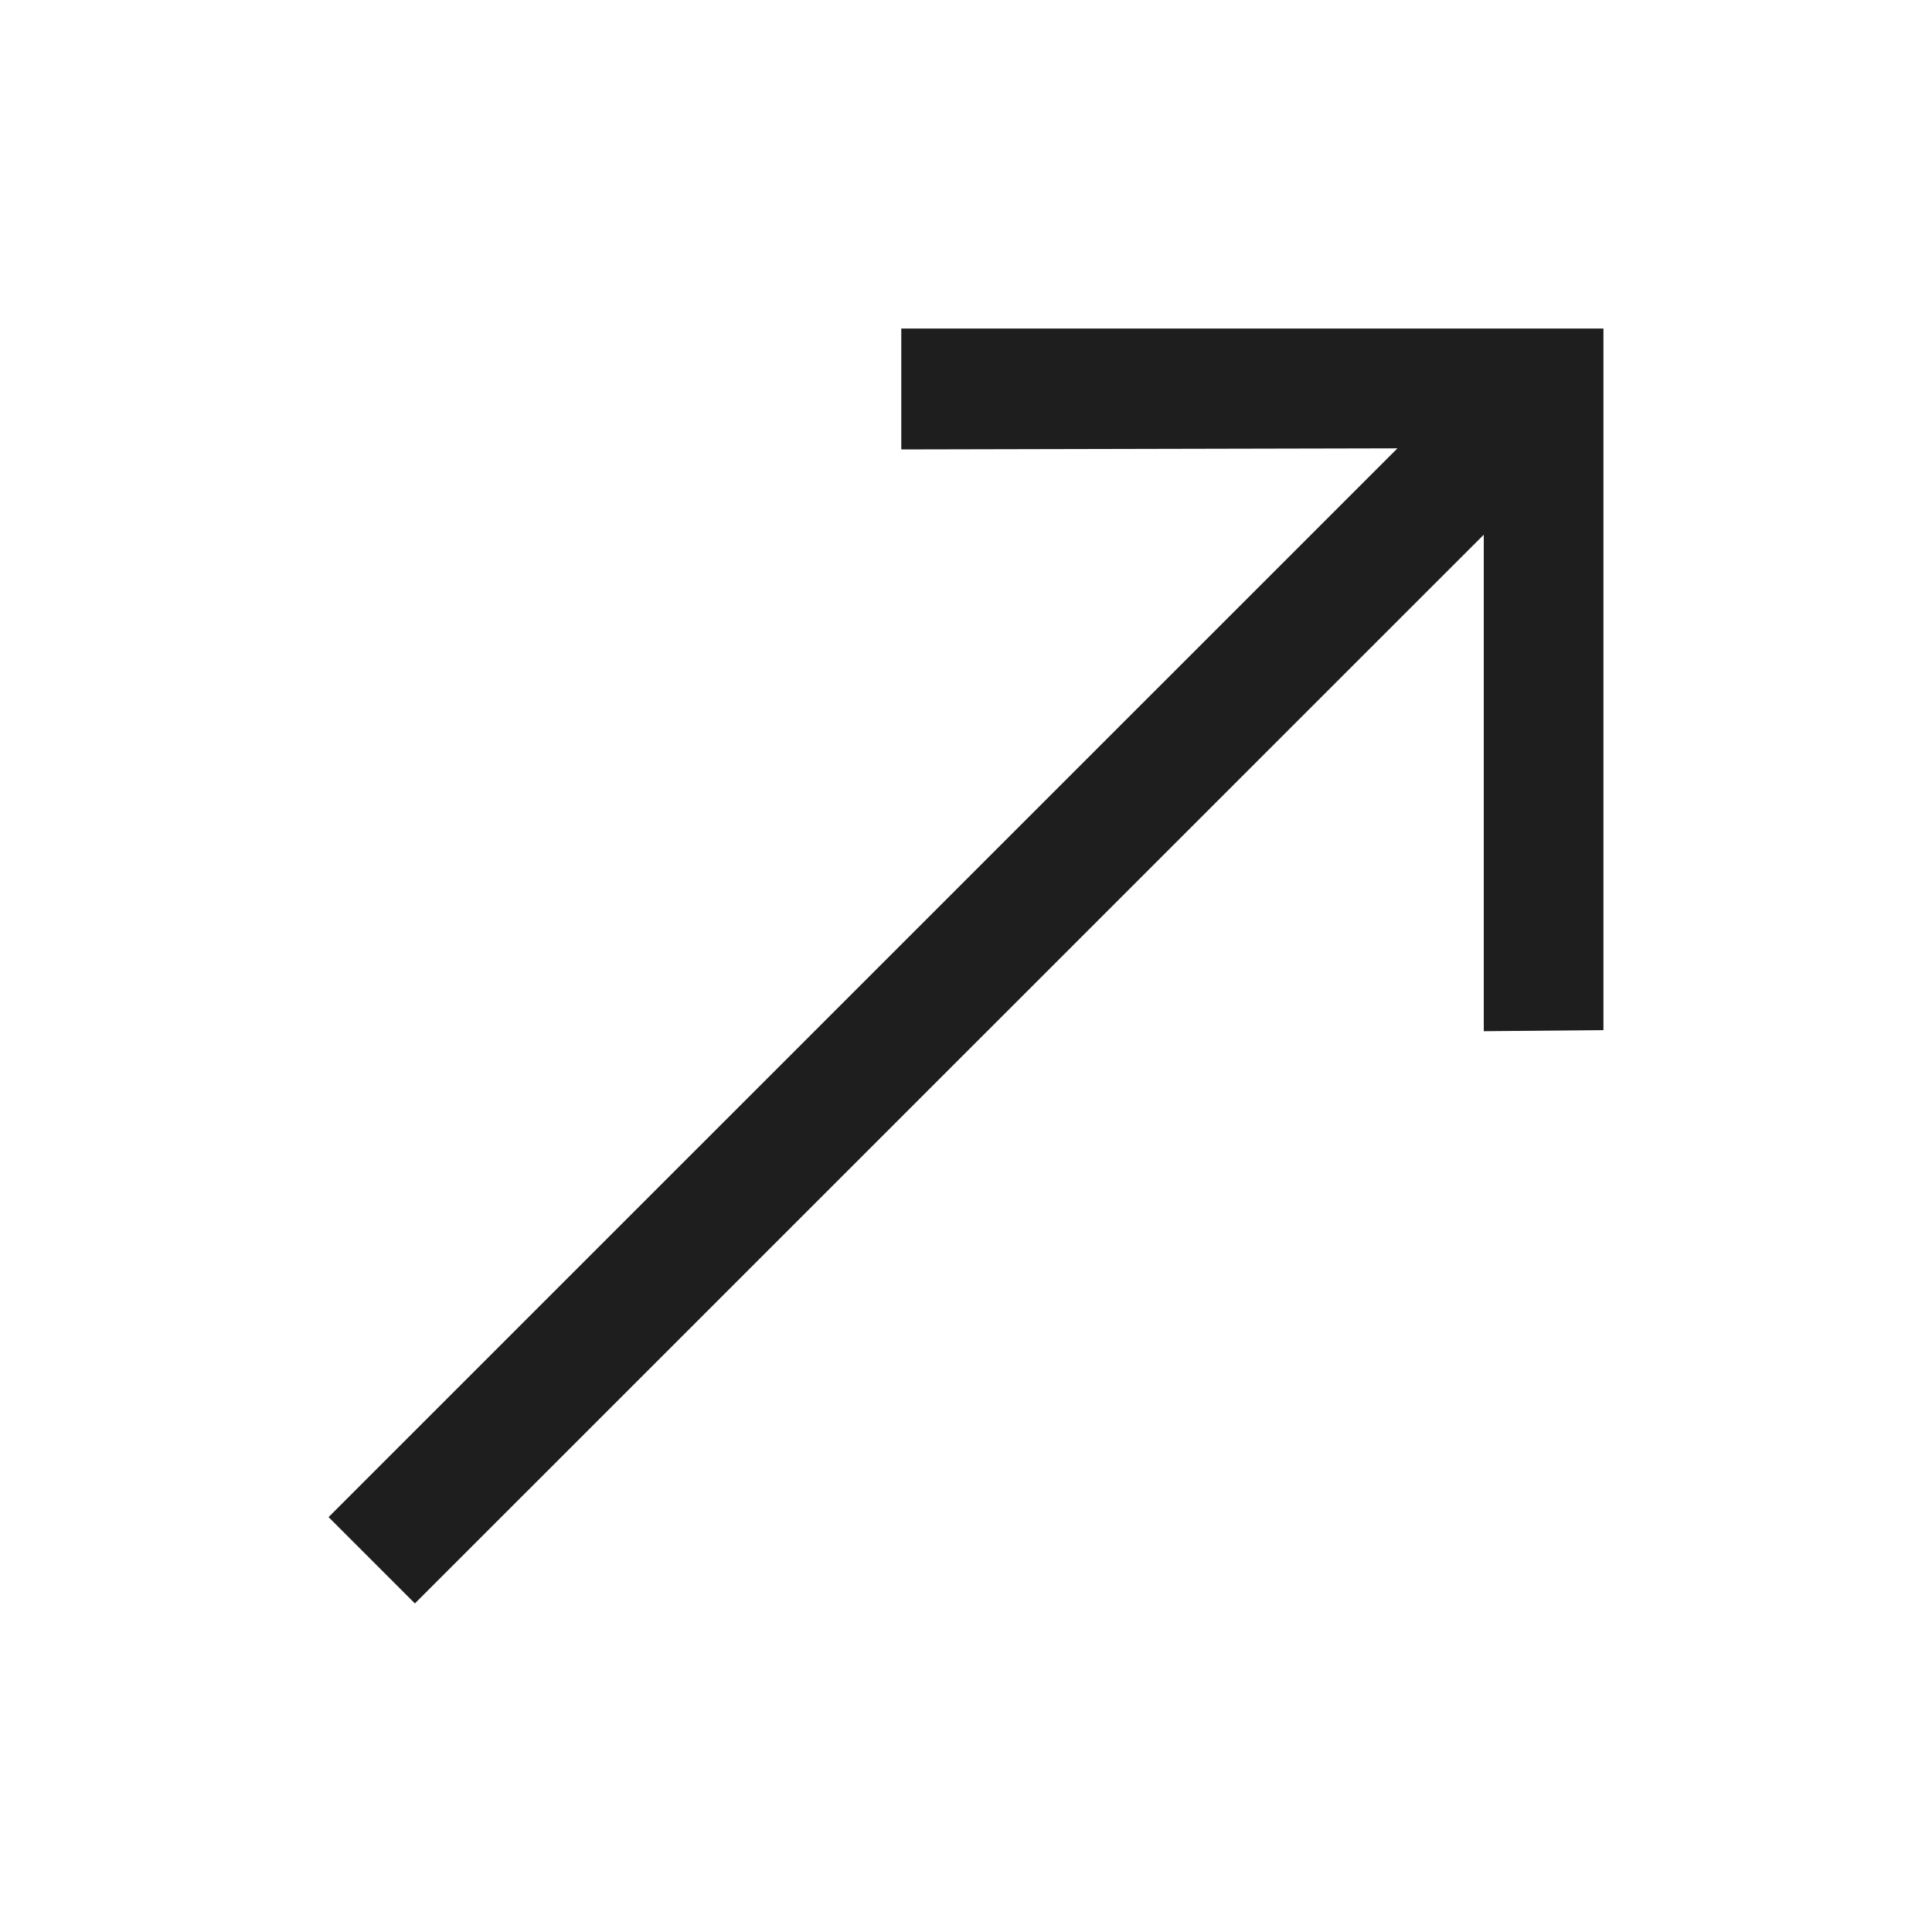
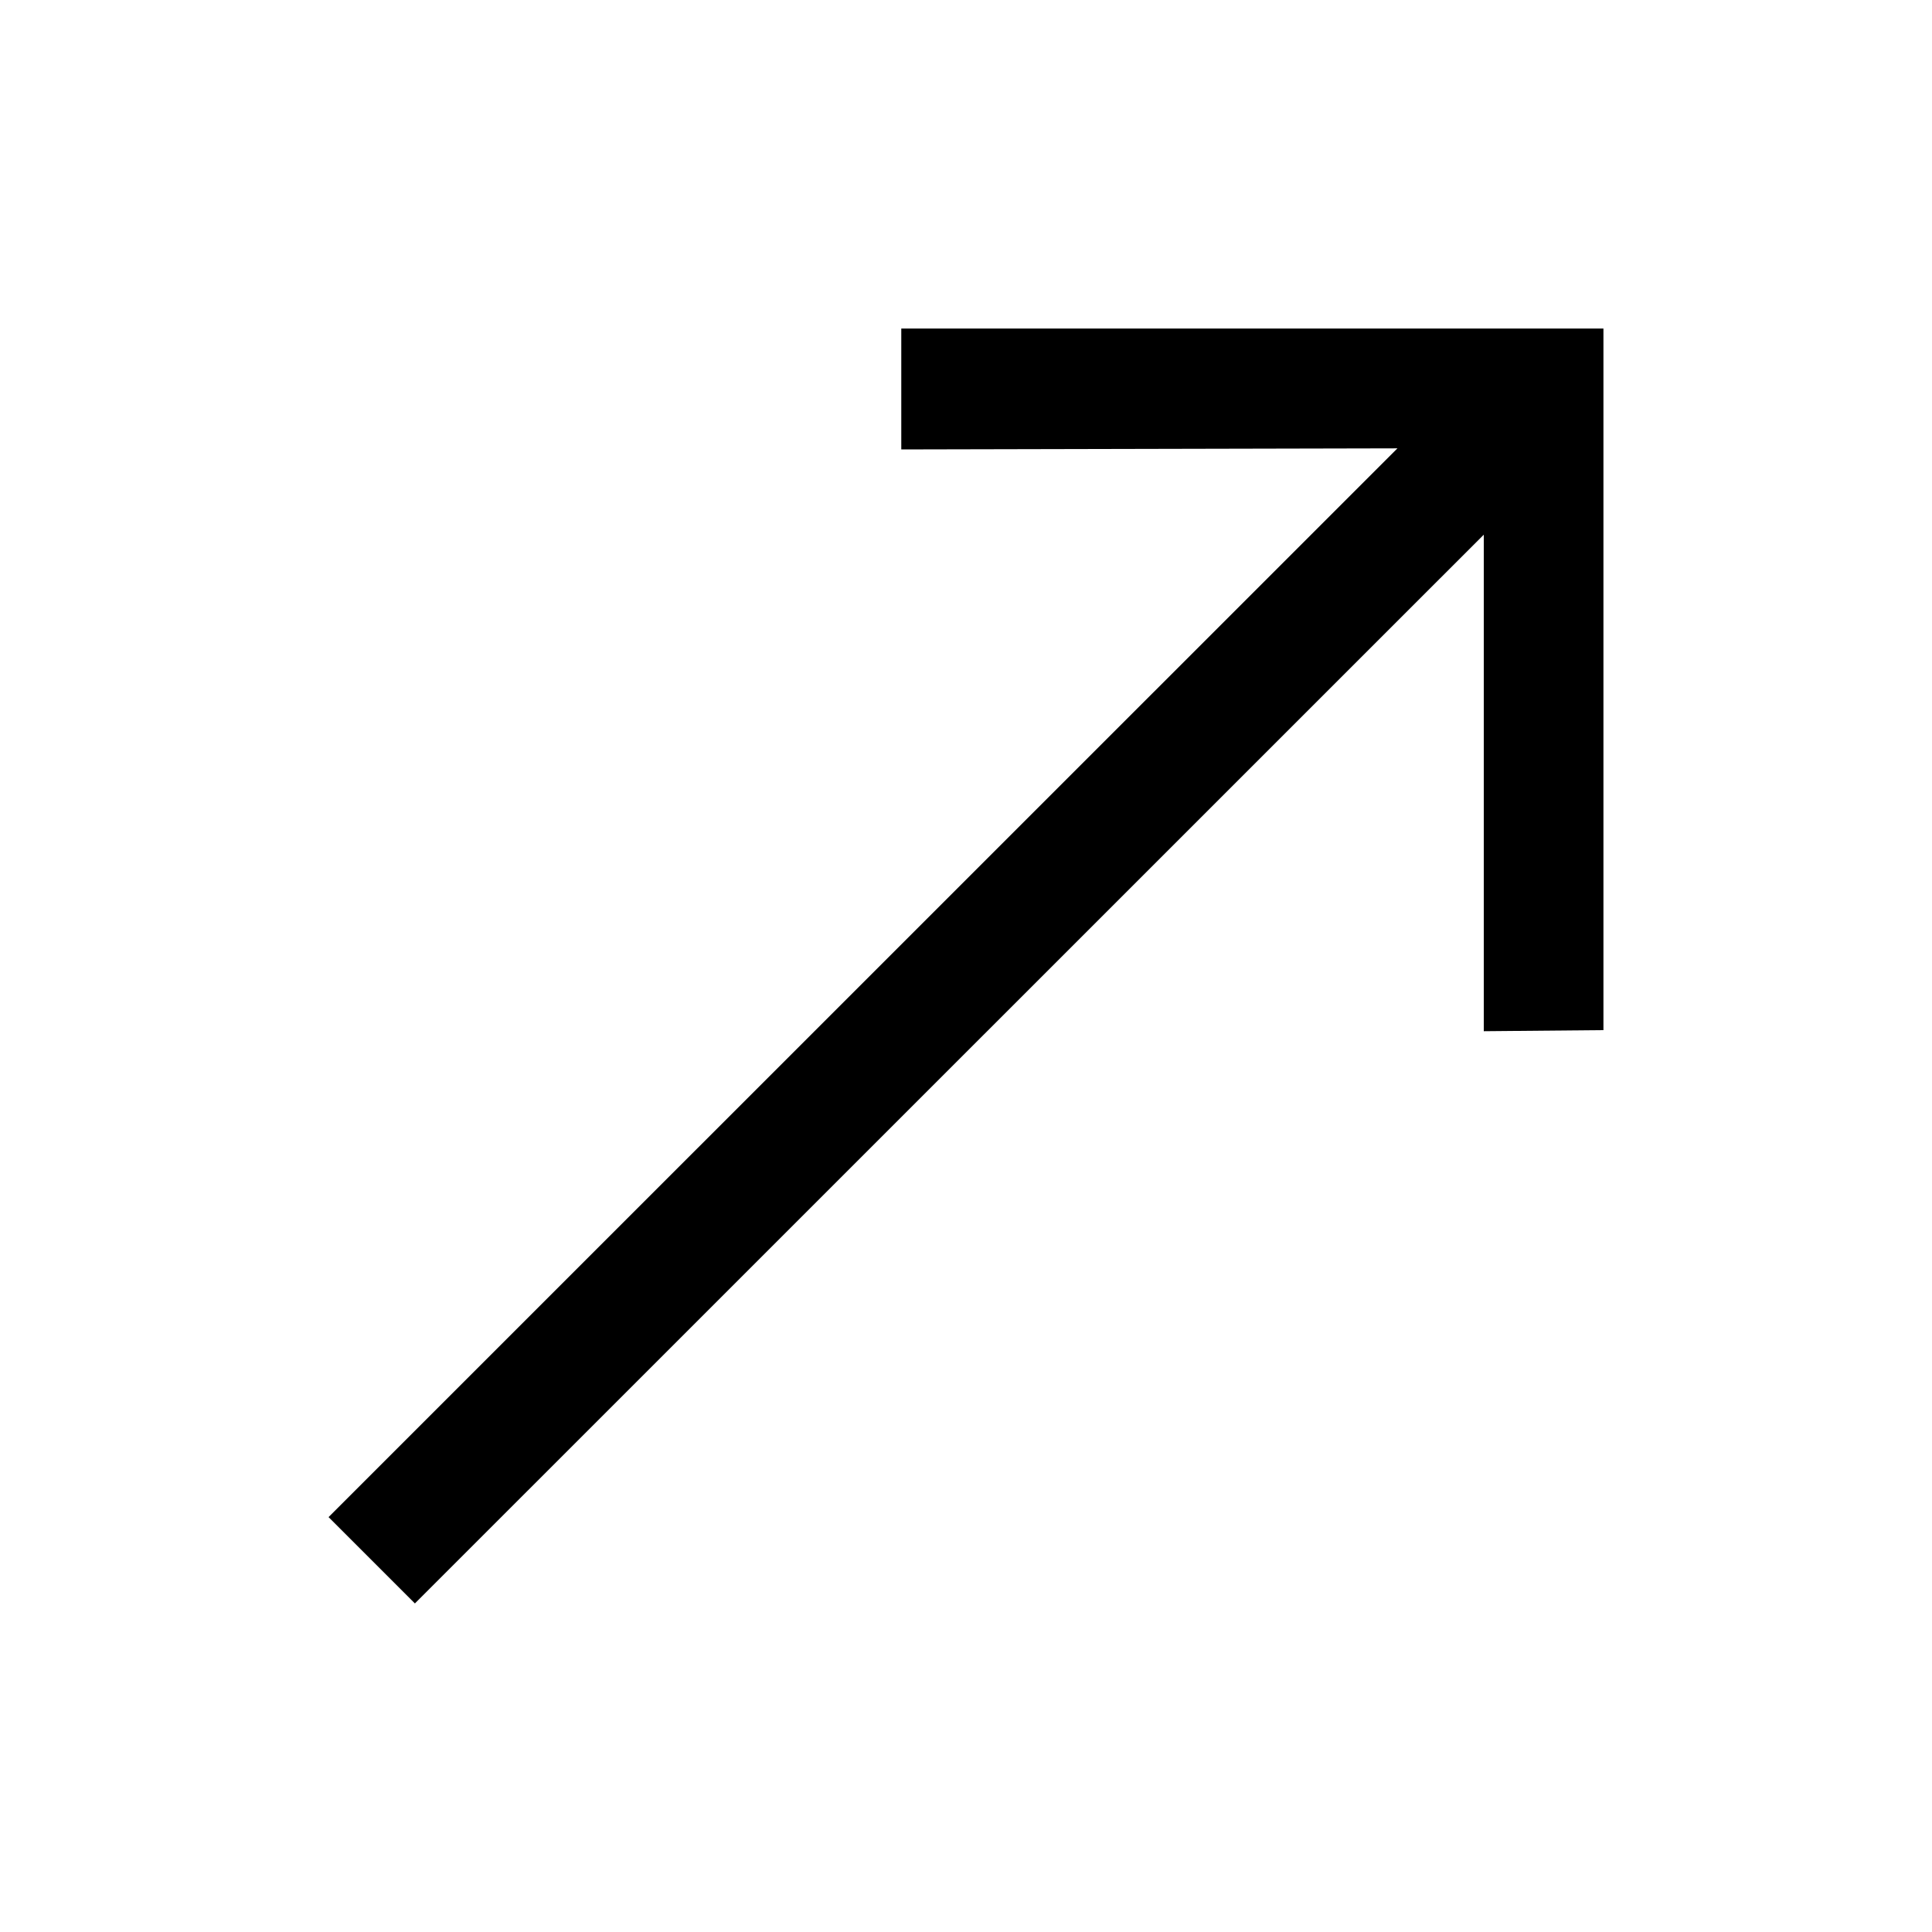
<svg xmlns="http://www.w3.org/2000/svg" width="16" height="16" viewBox="0 0 16 16" fill="none">
-   <path d="M11.573 3.713L2.721 12.564L3.436 13.279L12.288 4.428L12.288 8.54L13.279 8.531L13.279 2.721L7.464 2.721L7.464 3.722L11.573 3.713Z" fill="#1E1E1E" />
+   <path d="M11.573 3.713L2.721 12.564L3.436 13.279L12.288 4.428L12.288 8.54L13.279 8.531L13.279 2.721L7.464 2.721L7.464 3.722L11.573 3.713Z" fill="currentColor" />
</svg>
